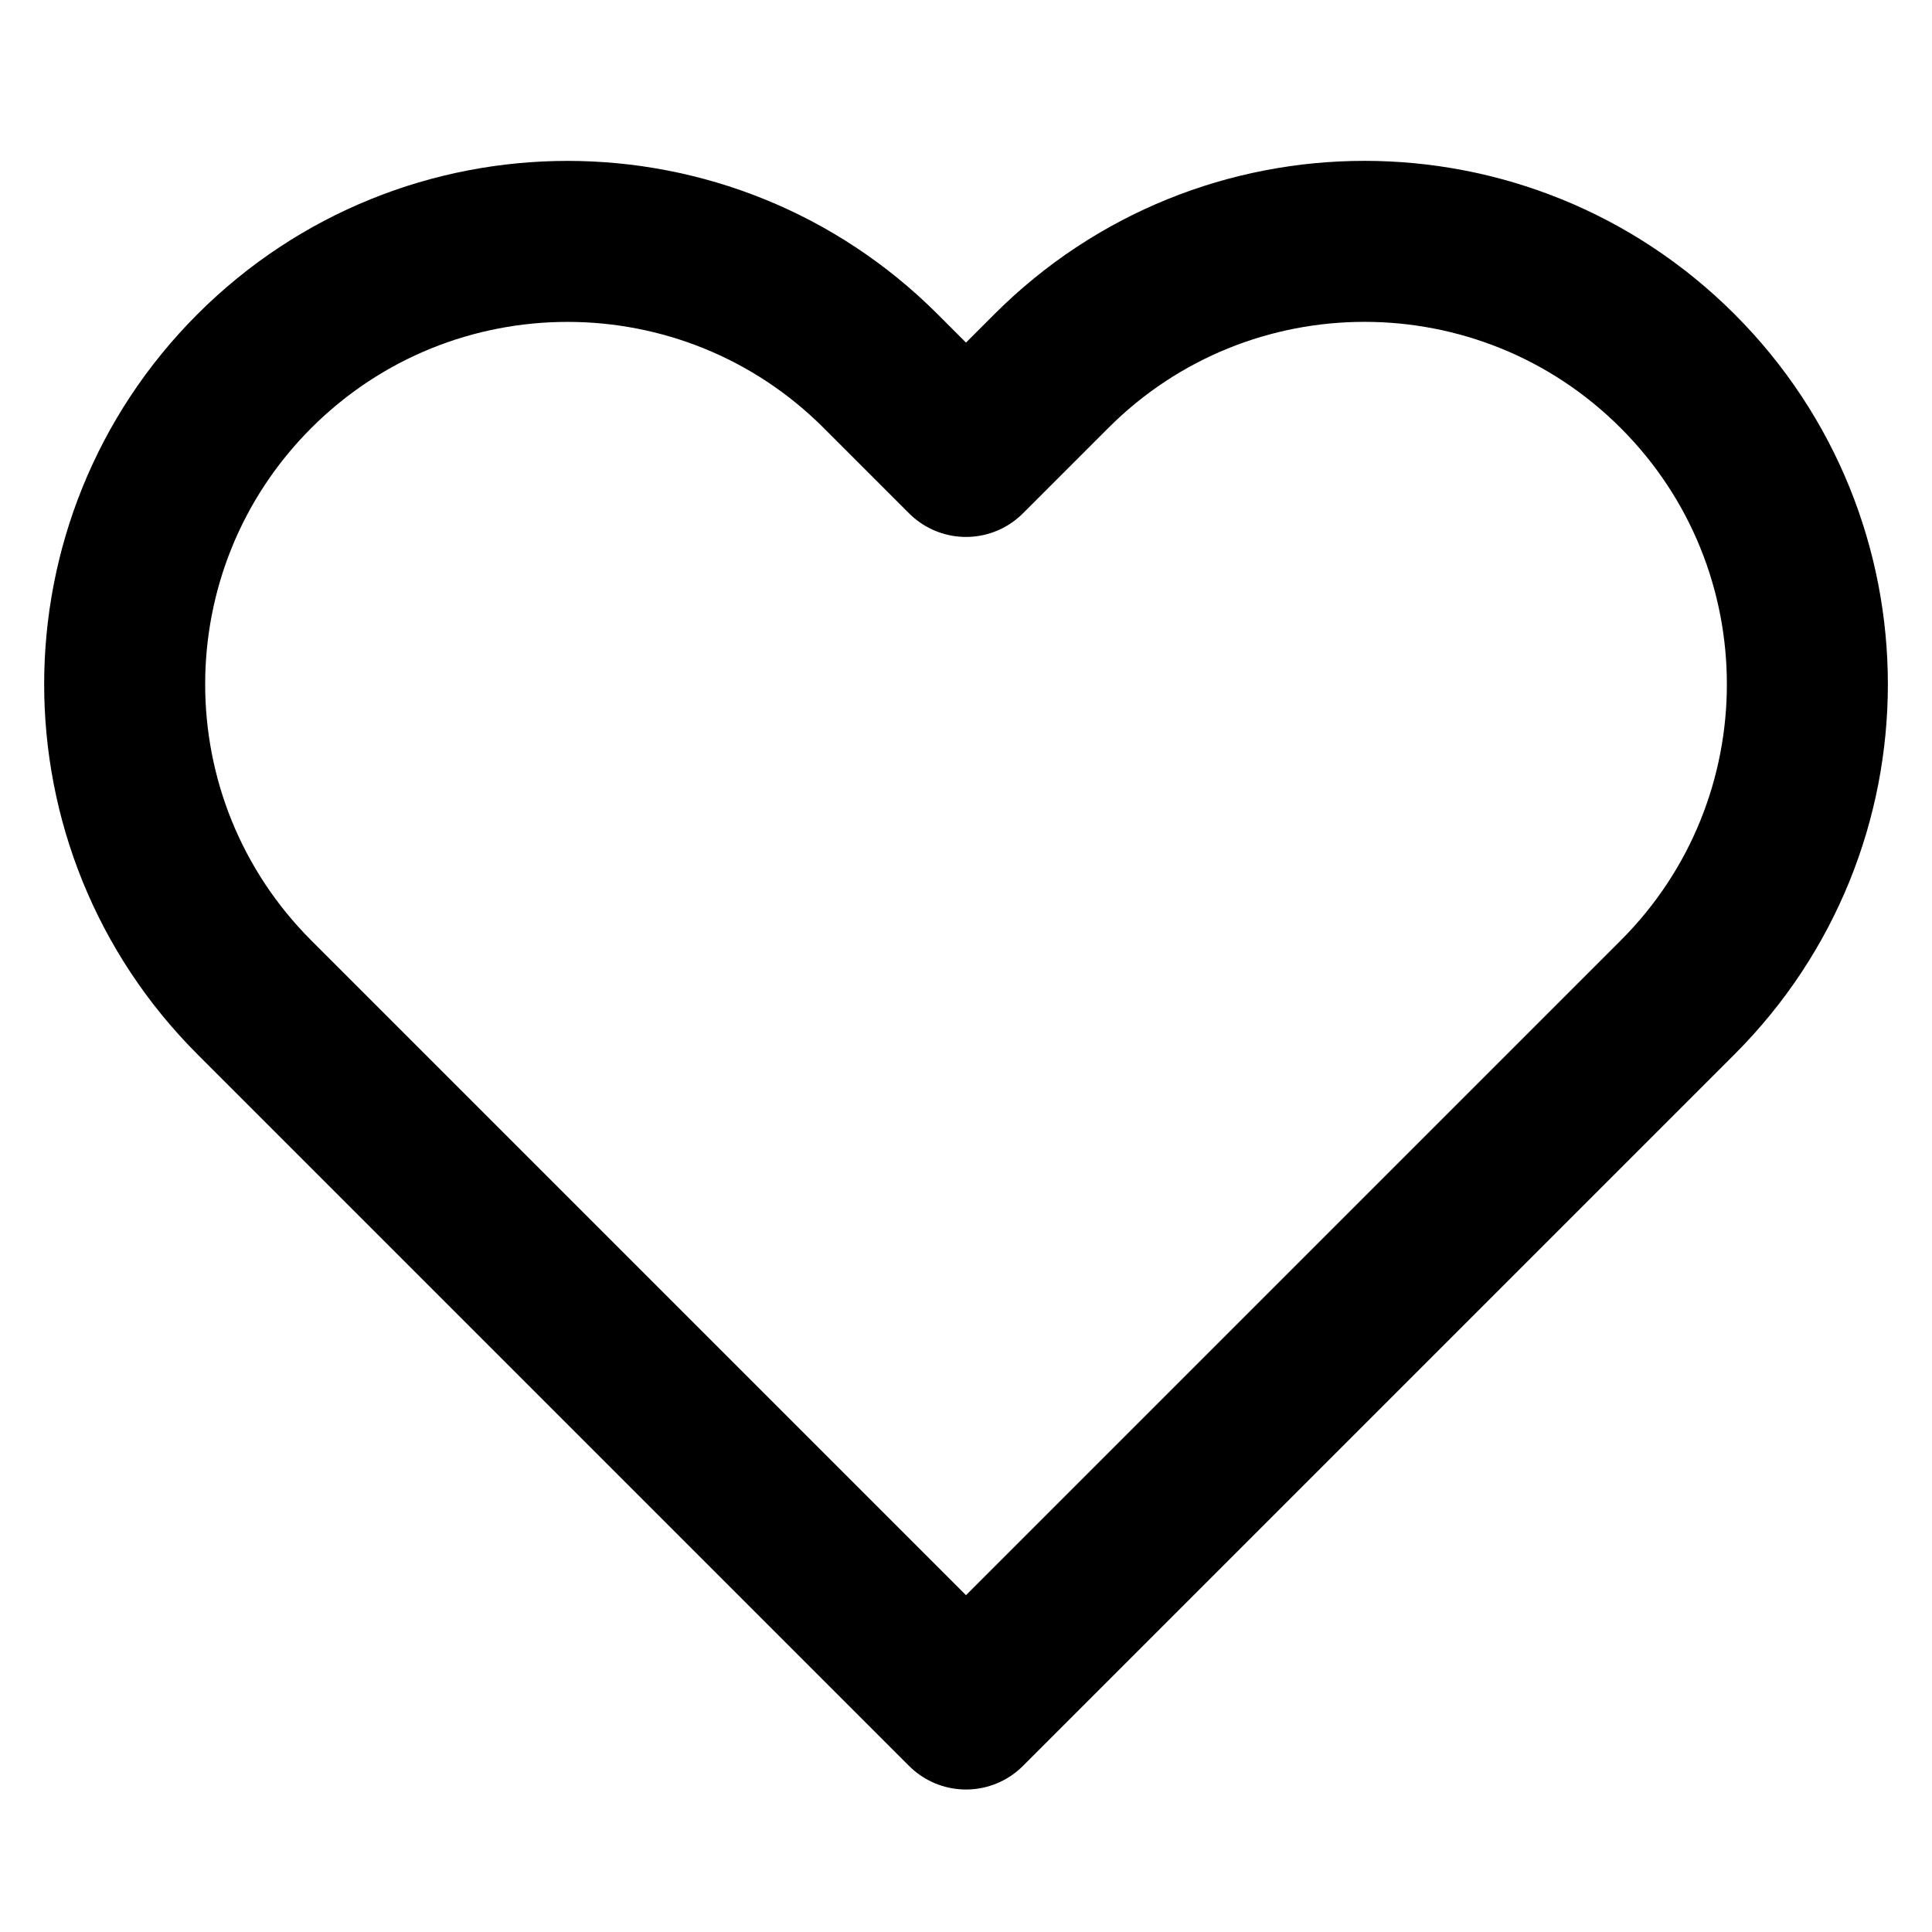
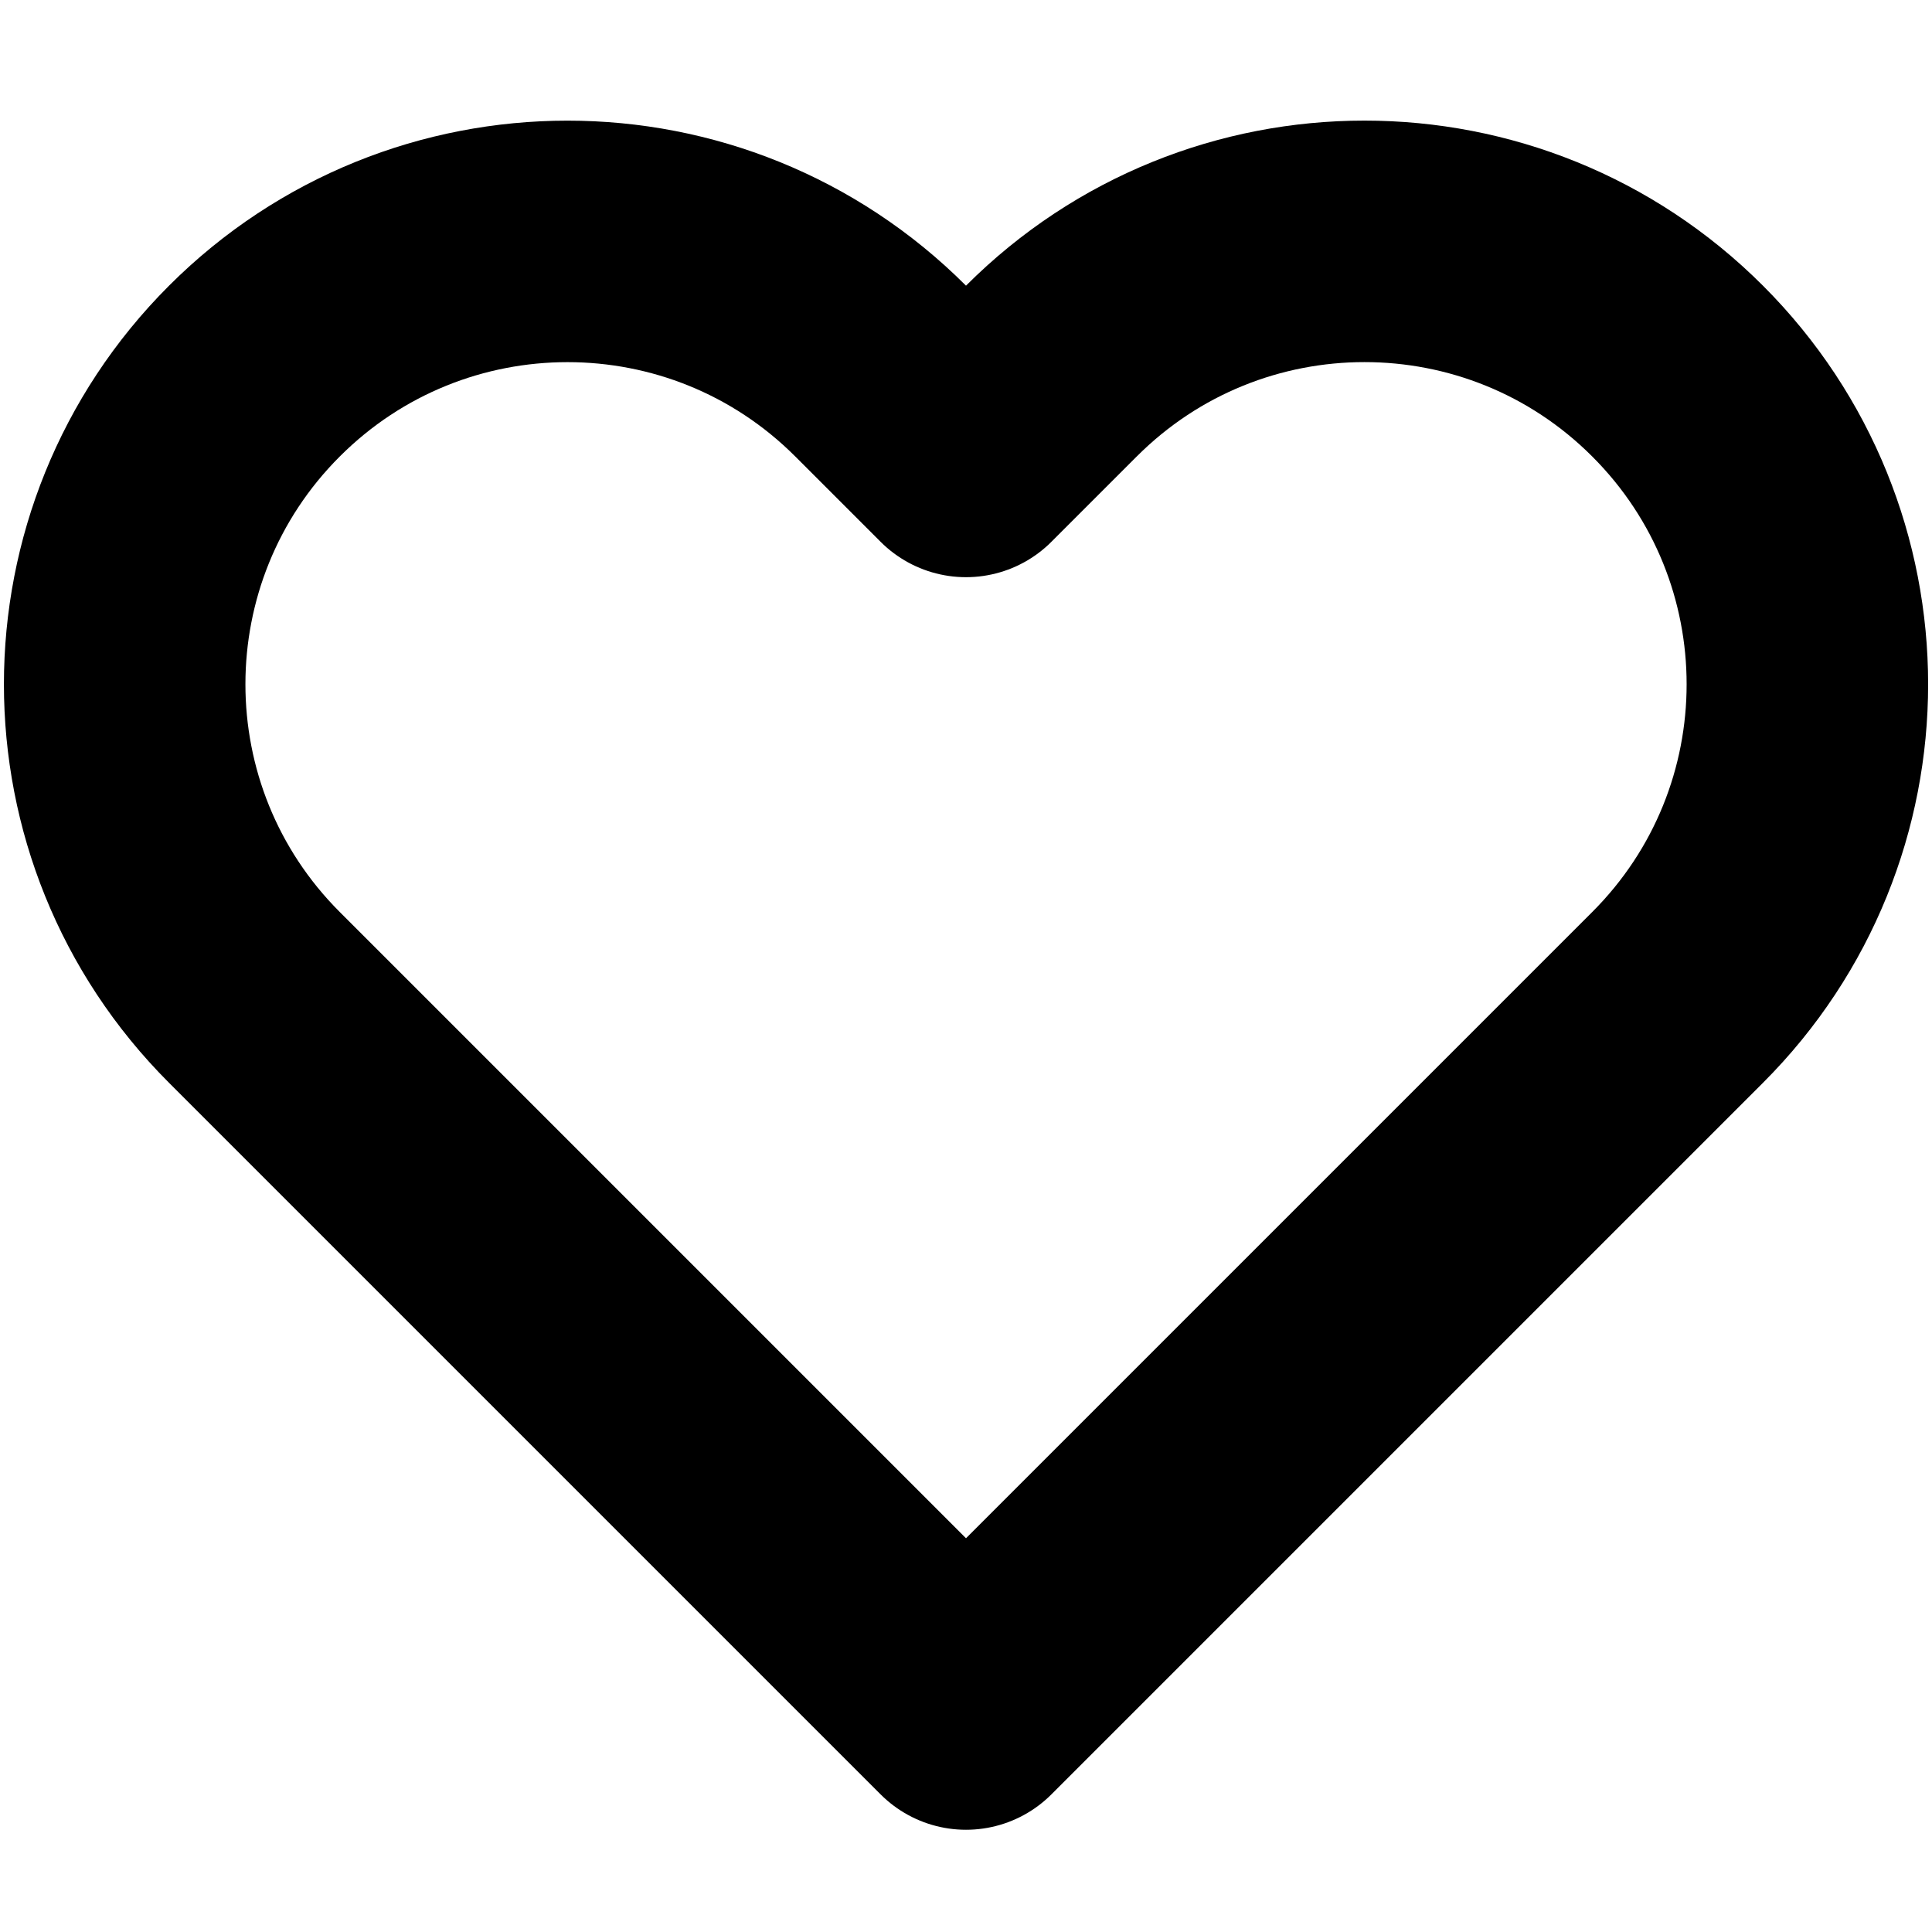
- <svg xmlns="http://www.w3.org/2000/svg" width="24" height="24" viewBox="0 0 24 24" fill="none" stroke="currentColor" stroke-width="2" stroke-linecap="round" stroke-linejoin="round" class="feather feather-heart">
+ <svg xmlns="http://www.w3.org/2000/svg" width="24" height="24" viewBox="0 0 24 24" fill="none" stroke="currentColor" stroke-width="3" stroke-linecap="round" stroke-linejoin="round" class="feather feather-heart">
  <path d="M20.84 4.61a5.5 5.5 0 0 0-7.78 0L12 5.67l-1.06-1.06a5.5 5.5 0 0 0-7.78 7.78l1.06 1.06L12 21.23l7.78-7.78 1.06-1.06a5.5 5.5 0 0 0 0-7.78z" />
</svg>
